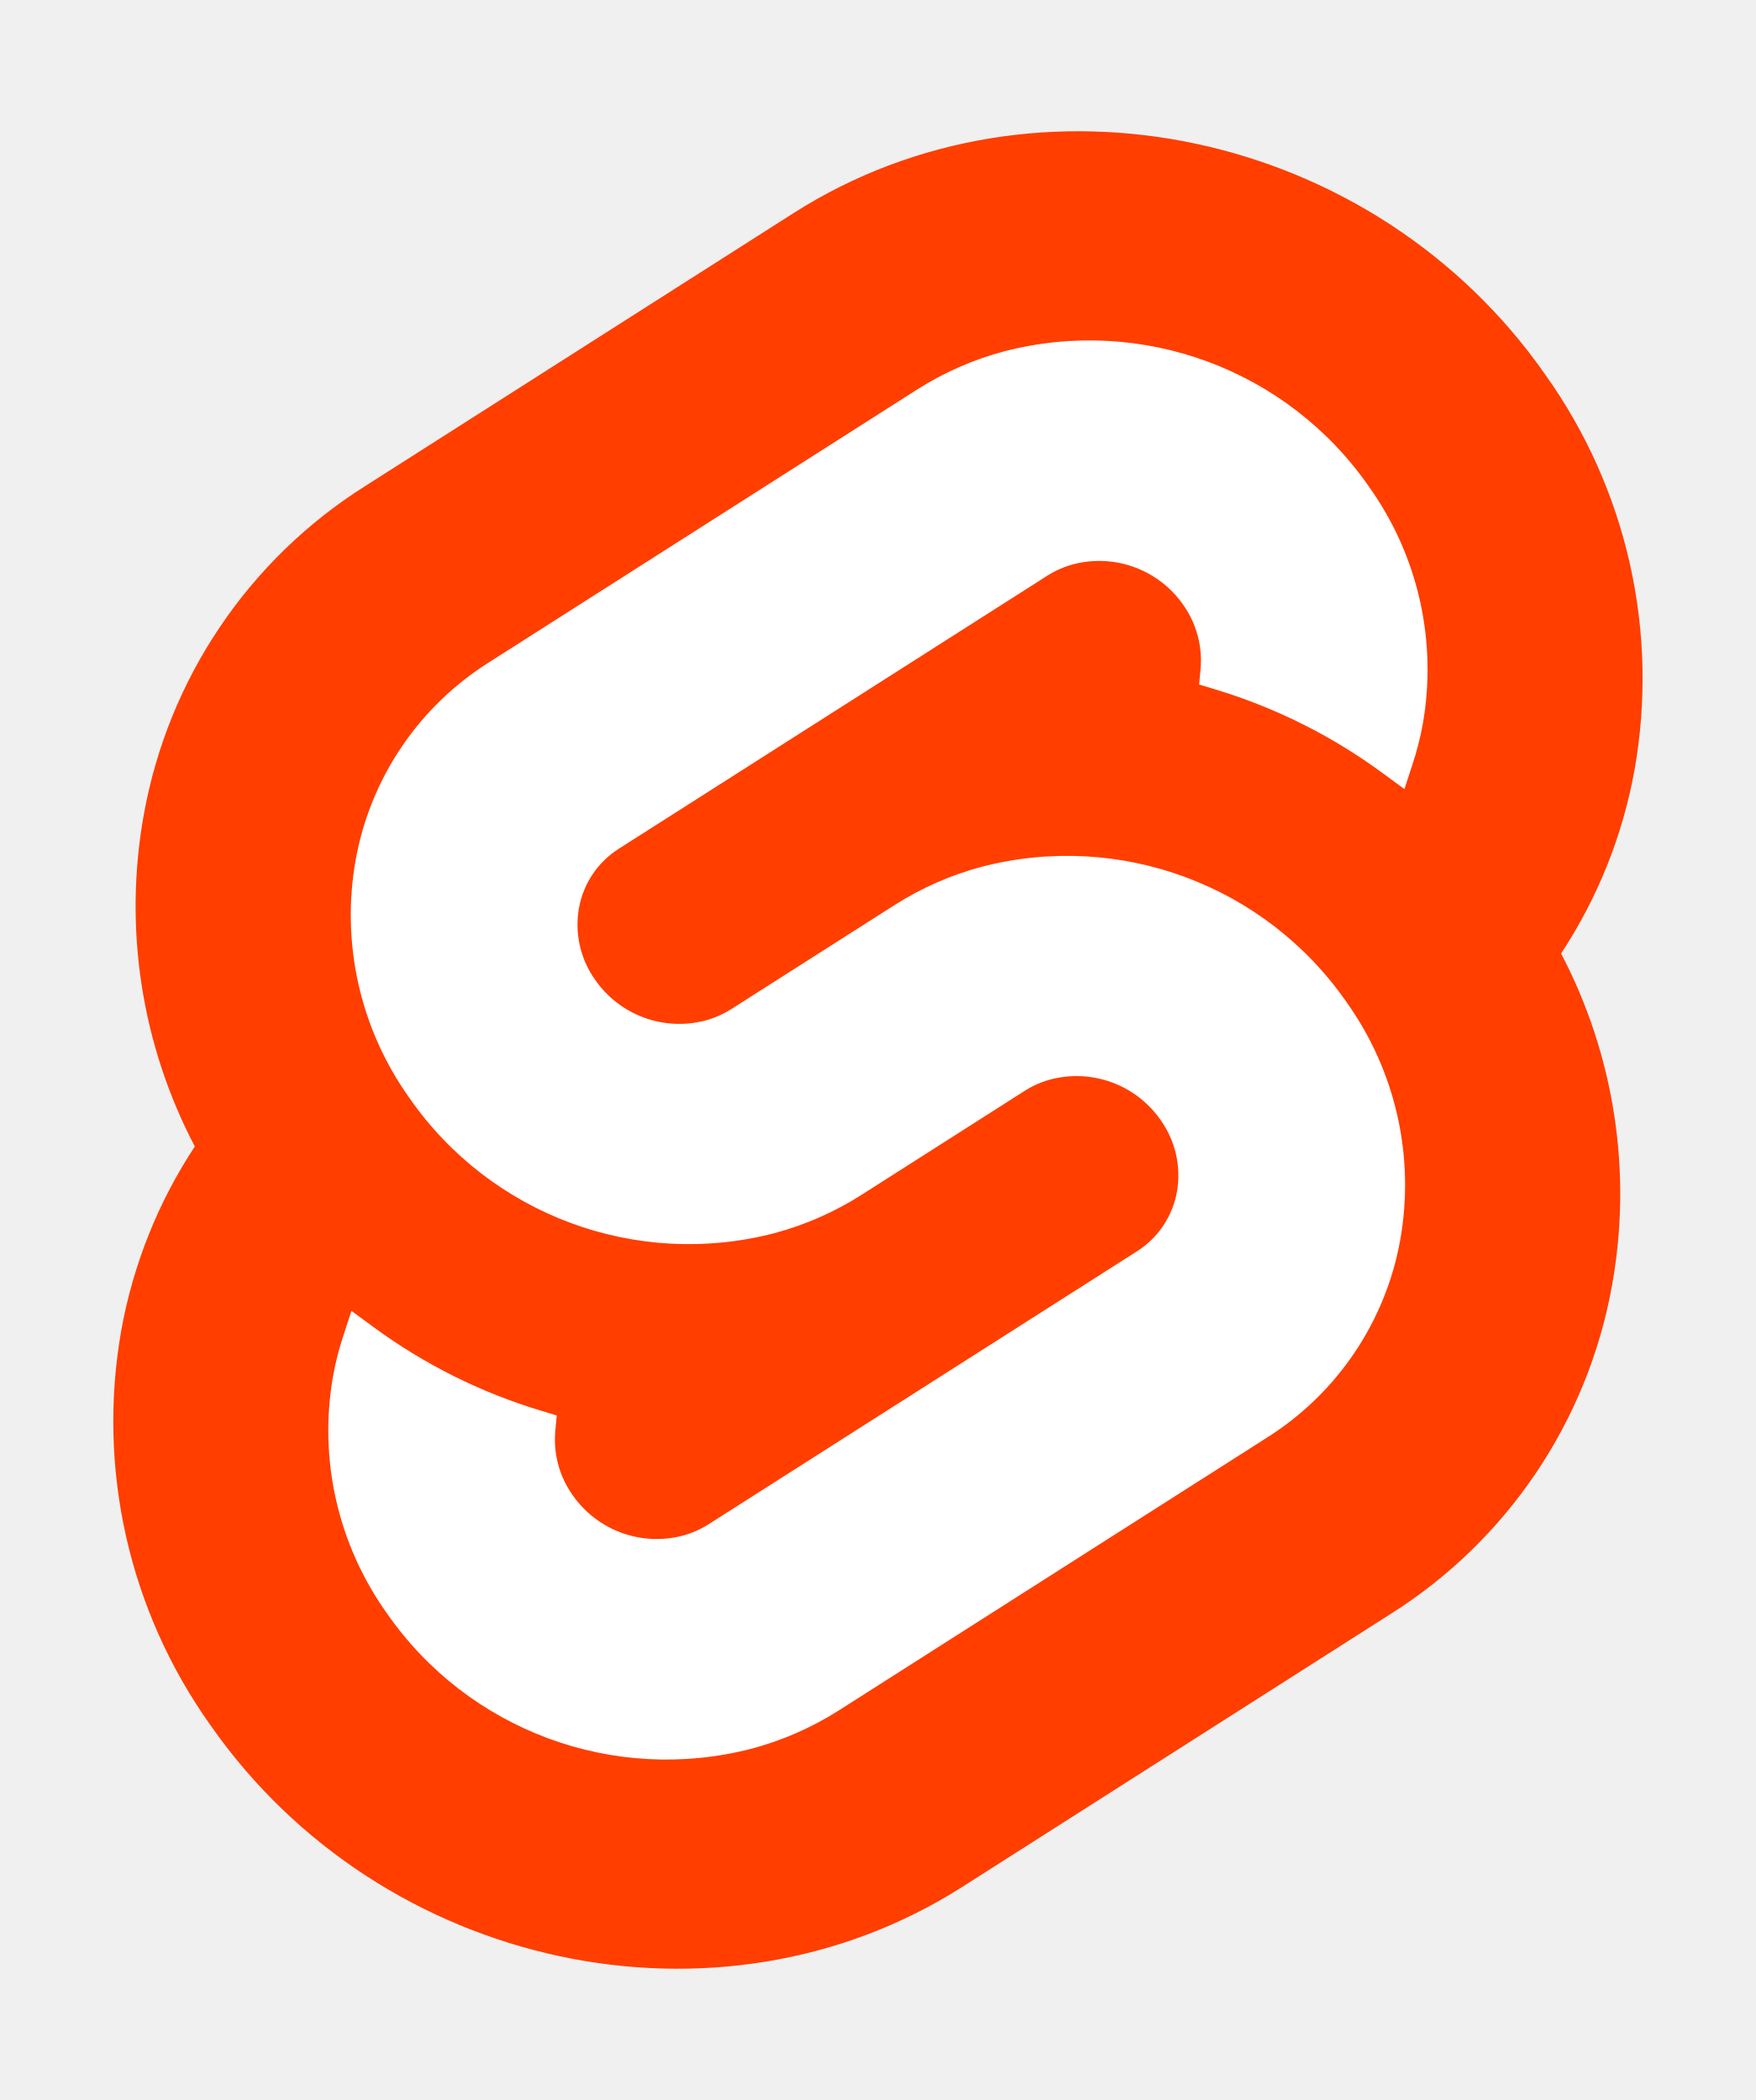
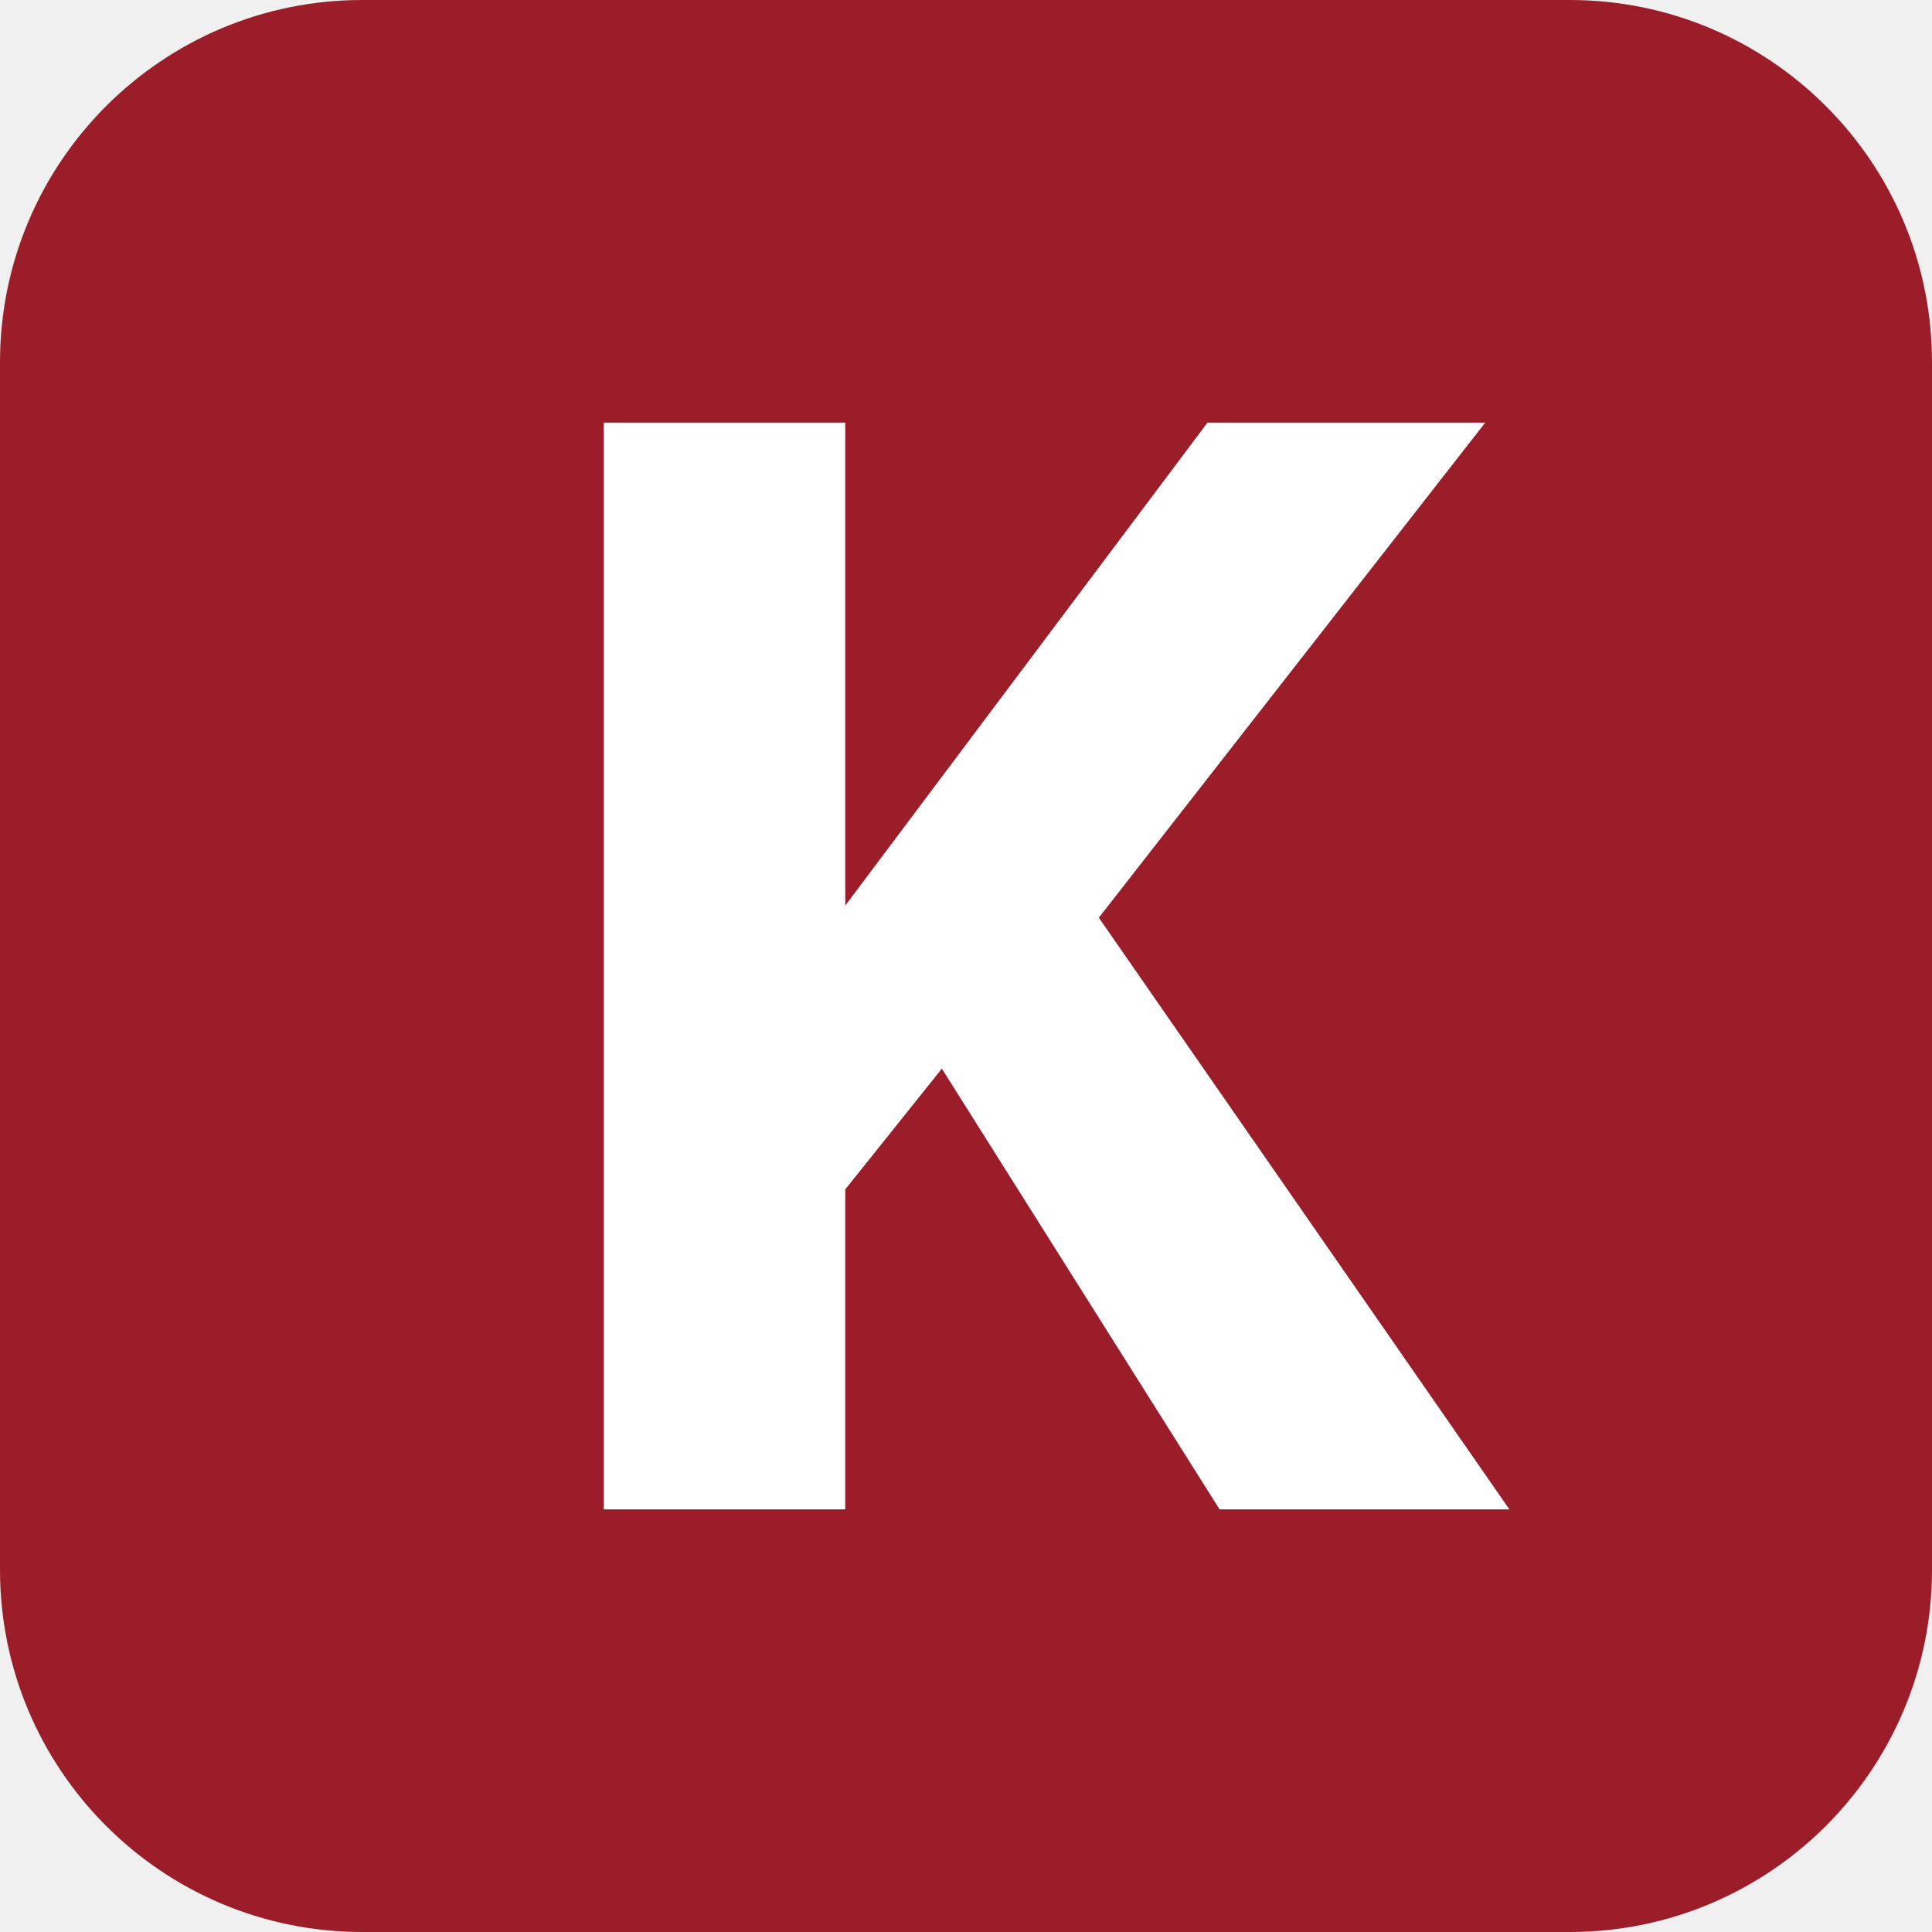
- <svg xmlns="http://www.w3.org/2000/svg" width="107" height="128" viewBox="0 0 107 128">
-   <path d="M94.157 22.819c-10.4-14.885-30.94-19.297-45.792-9.835L22.282 29.608A29.92 29.92 0 0 0 8.764 49.65a31.5 31.5 0 0 0 3.108 20.231 30 30 0 0 0-4.477 11.183 31.9 31.9 0 0 0 5.448 24.116c10.402 14.887 30.942 19.297 45.791 9.835l26.083-16.624A29.92 29.92 0 0 0 98.235 78.35a31.53 31.53 0 0 0-3.105-20.232 30 30 0 0 0 4.474-11.182 31.88 31.88 0 0 0-5.447-24.116" style="fill:#ff3e00" />
-   <path d="M45.817 106.582a20.72 20.72 0 0 1-22.237-8.243 19.17 19.17 0 0 1-3.277-14.503 18 18 0 0 1 .624-2.435l.49-1.498 1.337.981a33.6 33.6 0 0 0 10.203 5.098l.97.294-.09.968a5.85 5.85 0 0 0 1.052 3.878 6.24 6.24 0 0 0 6.695 2.485 5.8 5.8 0 0 0 1.603-.704L69.27 76.28a5.43 5.43 0 0 0 2.45-3.631 5.8 5.8 0 0 0-.987-4.371 6.24 6.24 0 0 0-6.698-2.487 5.7 5.7 0 0 0-1.6.704l-9.953 6.345a19 19 0 0 1-5.296 2.326 20.72 20.72 0 0 1-22.237-8.243 19.17 19.17 0 0 1-3.277-14.502 17.99 17.99 0 0 1 8.13-12.052l26.081-16.623a19 19 0 0 1 5.3-2.329 20.72 20.72 0 0 1 22.237 8.243 19.17 19.17 0 0 1 3.277 14.503 18 18 0 0 1-.624 2.435l-.49 1.498-1.337-.98a33.6 33.6 0 0 0-10.203-5.1l-.97-.294.09-.968a5.86 5.86 0 0 0-1.052-3.878 6.24 6.24 0 0 0-6.696-2.485 5.8 5.8 0 0 0-1.602.704L37.73 51.72a5.42 5.42 0 0 0-2.449 3.63 5.79 5.79 0 0 0 .986 4.372 6.24 6.24 0 0 0 6.698 2.486 5.8 5.8 0 0 0 1.602-.704l9.952-6.342a19 19 0 0 1 5.295-2.328 20.72 20.72 0 0 1 22.237 8.242 19.17 19.17 0 0 1 3.277 14.503 18 18 0 0 1-8.13 12.053l-26.081 16.622a19 19 0 0 1-5.3 2.328" style="fill:#fff" />
+ <svg xmlns="http://www.w3.org/2000/svg" viewBox="0 0 32 32">
+   <rect width="32" height="32" rx="6" fill="#9b1d2a" />
+   <path d="M10 7h4v8l6-8h4.6l-6.4 8.2L25 25h-4.8l-4.6-7.3-1.6 2V25h-4z" fill="#fff" />
</svg>
